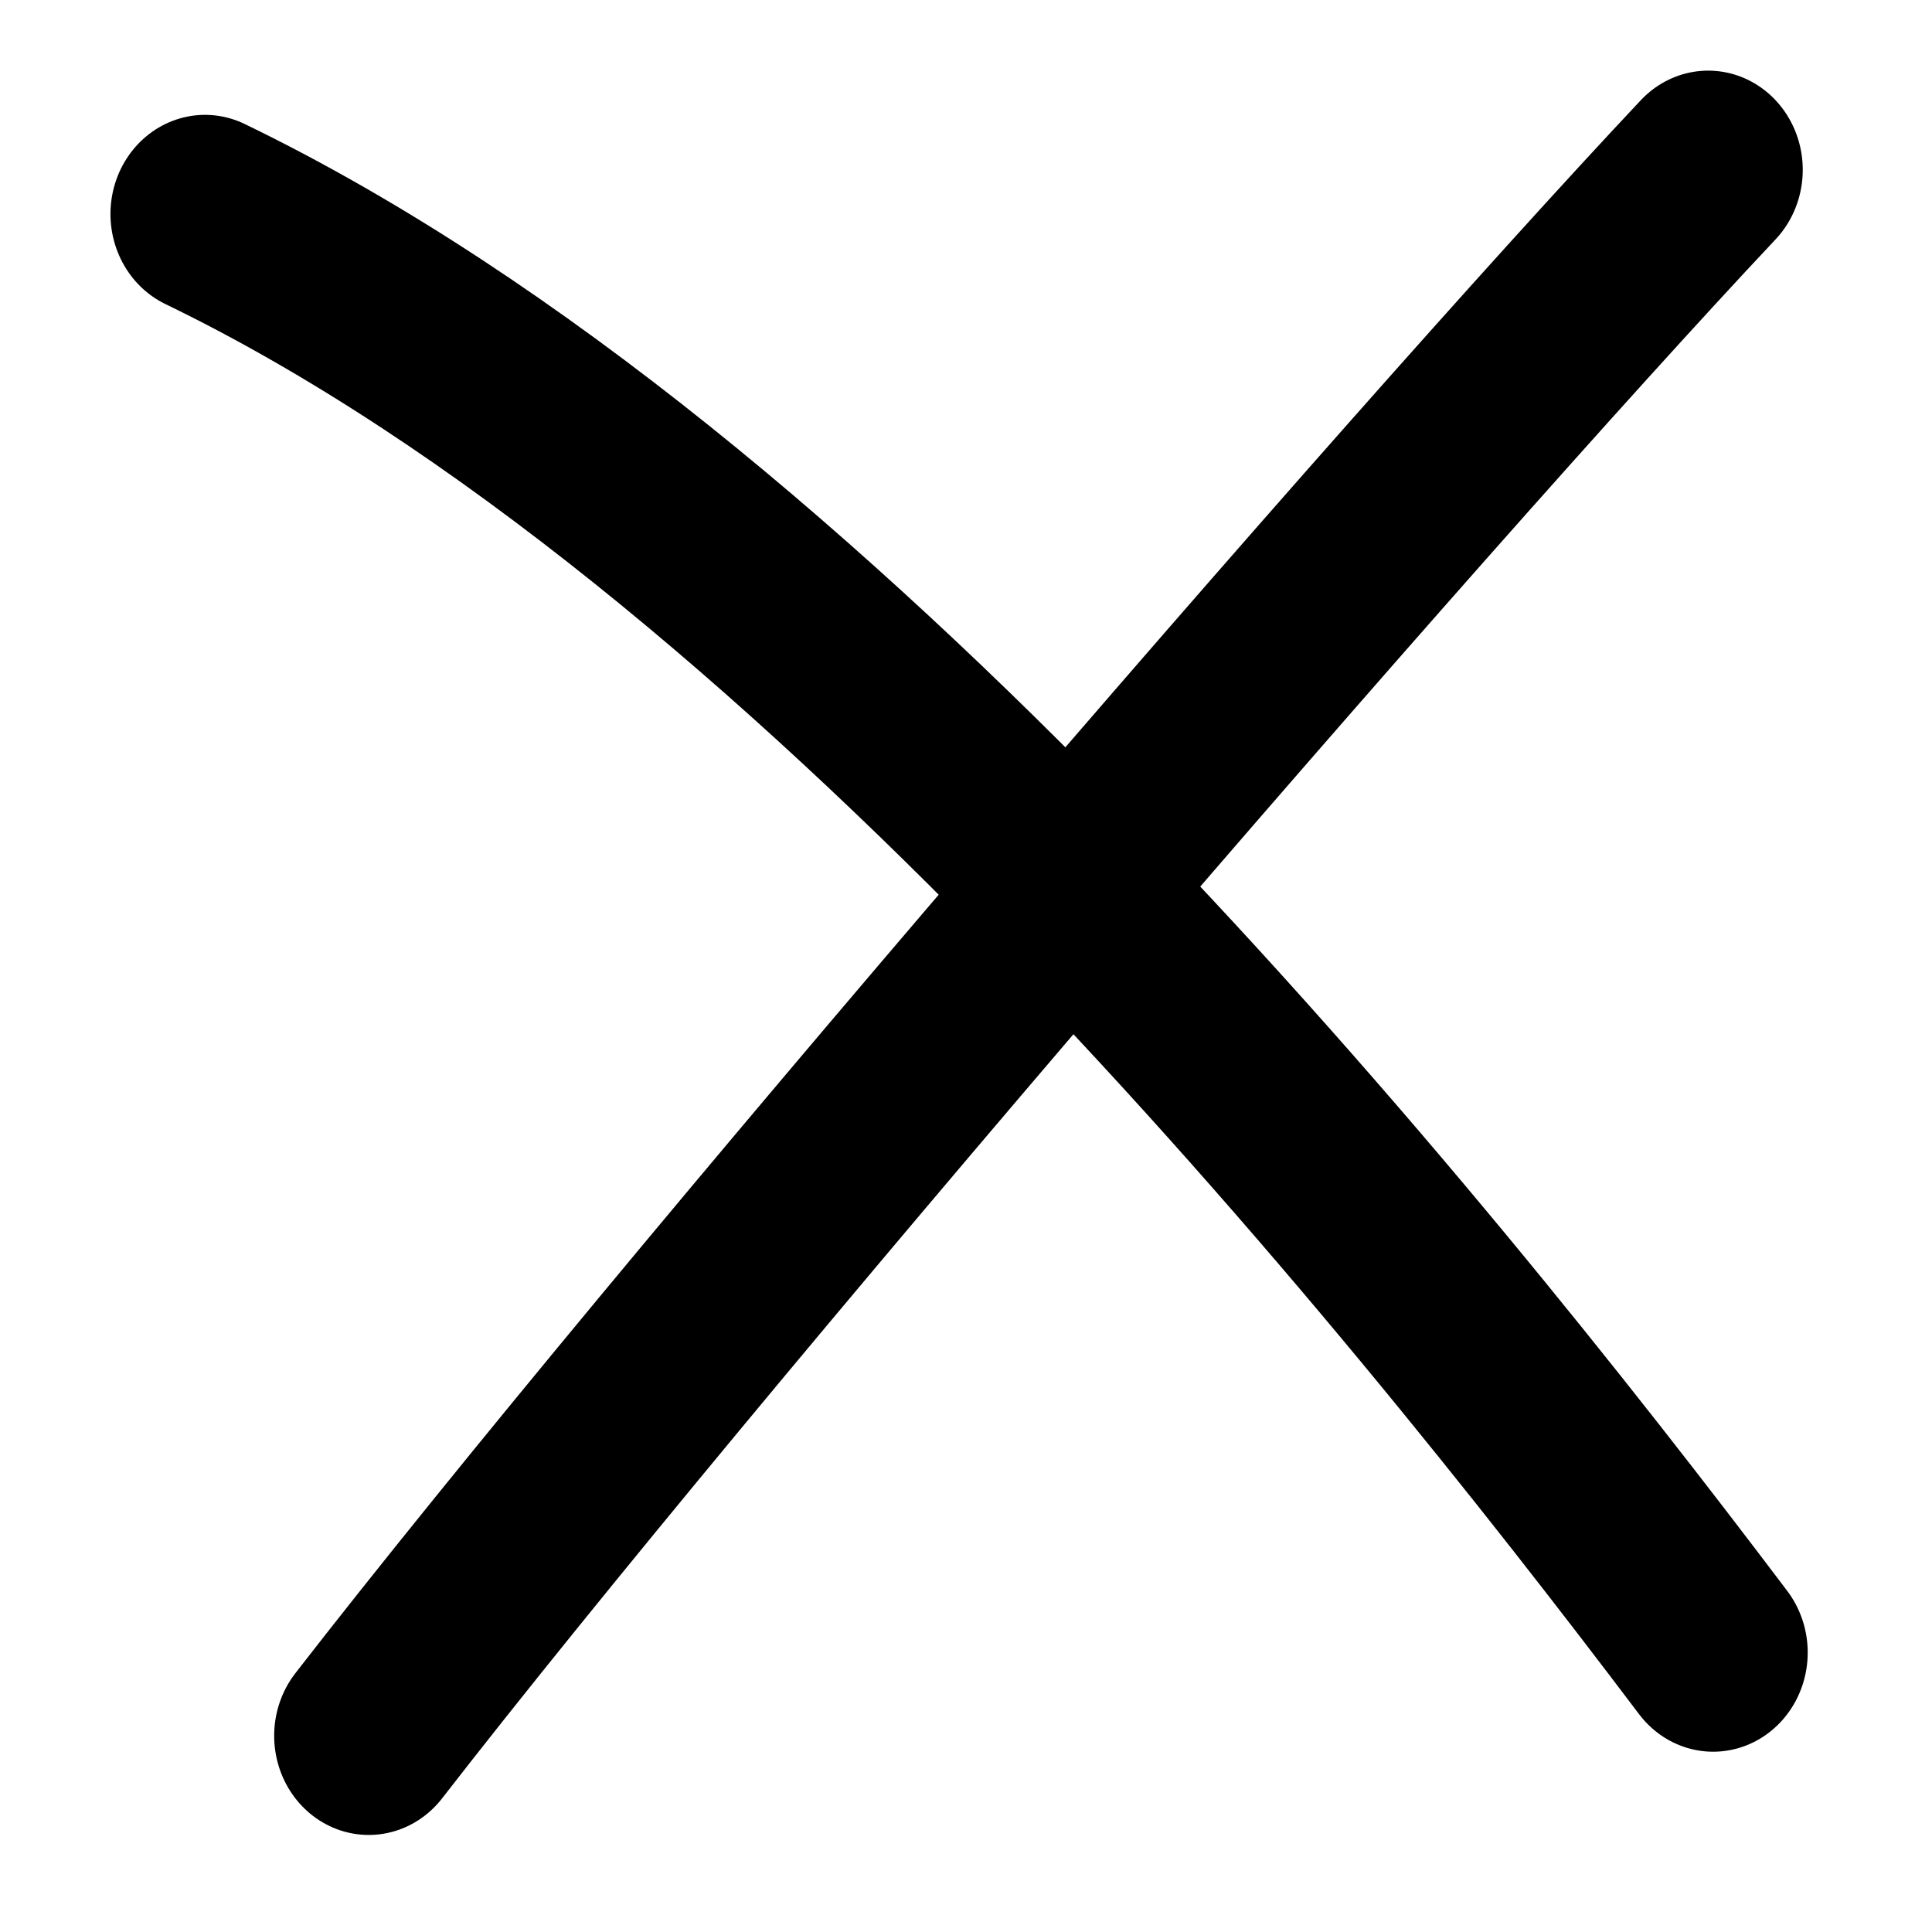
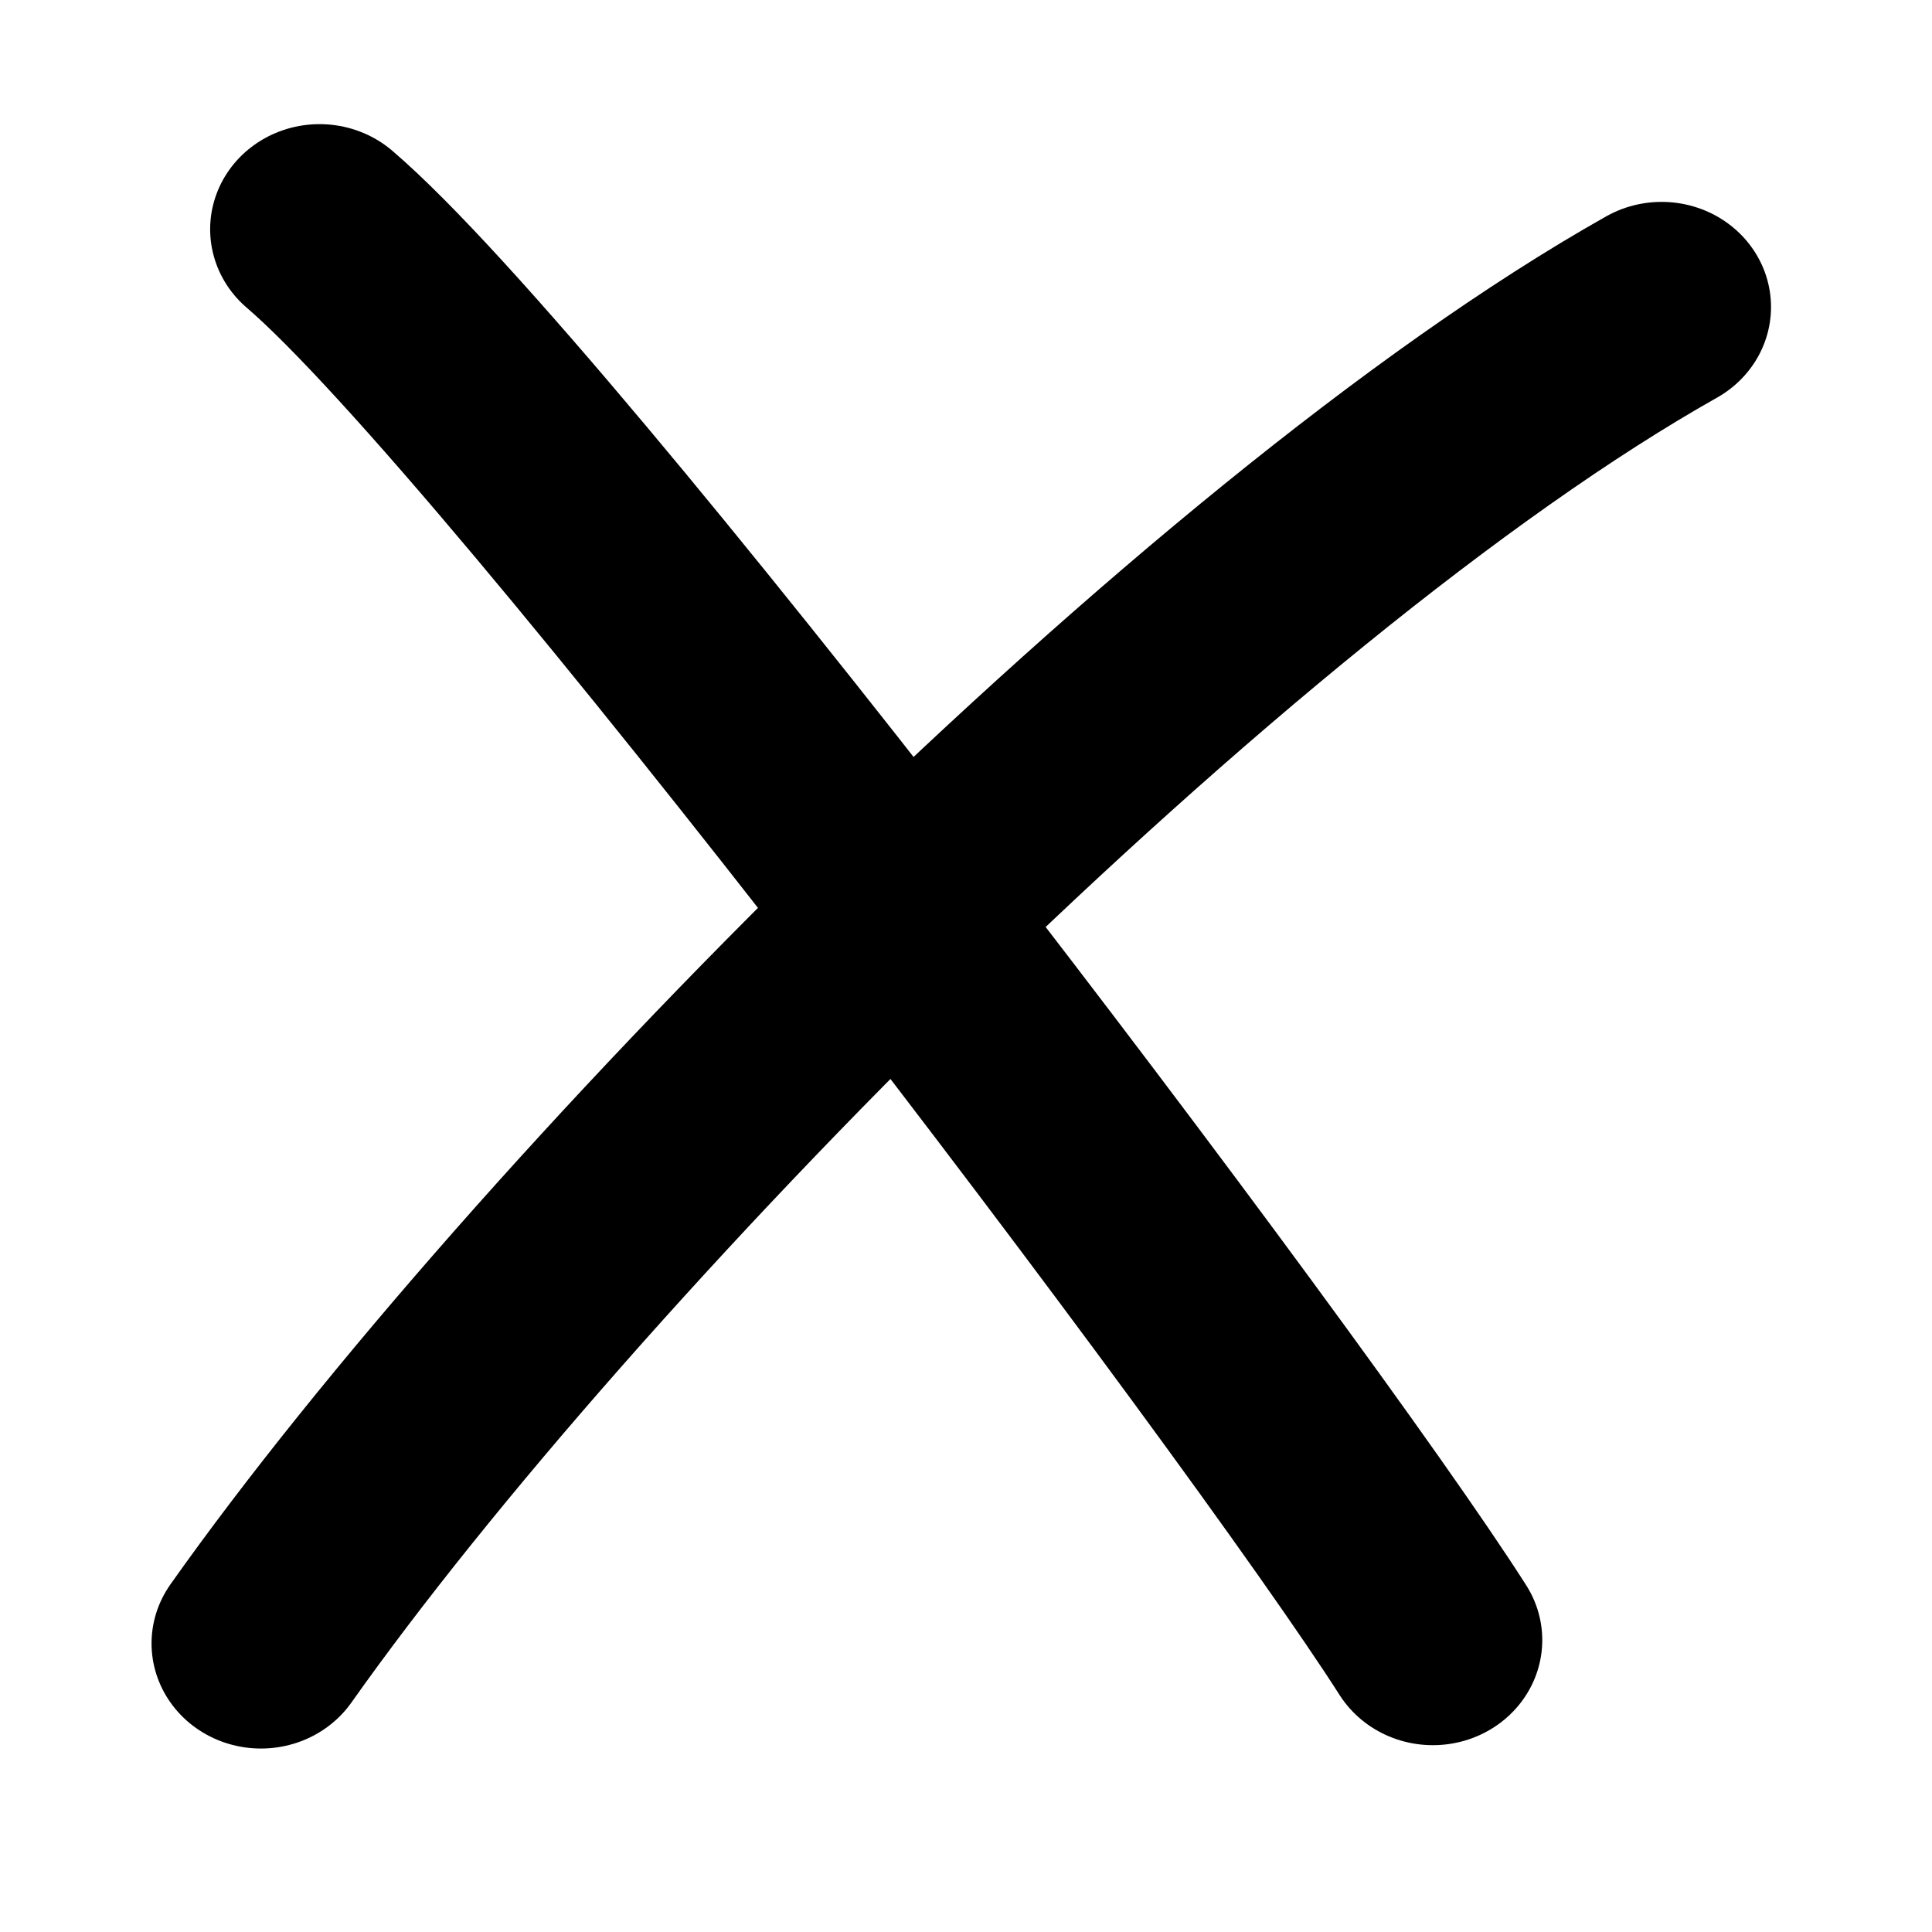
<svg xmlns="http://www.w3.org/2000/svg" width="7.68pt" height="7.68pt" viewBox="0 0 7.68 7.68">
  <defs />
  <path id="shape0" transform="matrix(0.4188134 0 0 0.4886295 -34.69494 0.8277987)" fill="none" stroke="#000000" stroke-width="1.09" stroke-linecap="round" stroke-linejoin="miter" stroke-miterlimit="1.92" d="M0.233 0C-0.15 0 0.012 11.186 0.202 12.611" />
  <path id="shape1" transform="matrix(0.4188134 0 0 0.4886295 -37.796 3.169822)" fill="none" stroke="#000000" stroke-width="1.09" stroke-linecap="round" stroke-linejoin="miter" stroke-miterlimit="1.92" d="M0.962 1.241C-3.842 1.241 10.674 1.223 15.319 0" />
  <path id="shape2" transform="matrix(0.3920438 0.02613725 -0.02744112 0.3601296 -28.70554 0.48)" fill="none" stroke="#000000" stroke-width="1.09" stroke-linecap="round" stroke-linejoin="miter" stroke-miterlimit="1.92" d="M9.608 0C5.701 4.734 3.813 8.256 0 12.372" />
  <path id="shape3" transform="matrix(0.4321496 0.02881107 -0.03022658 0.3966851 -27.46758 1.45789)" fill="none" stroke="#000000" stroke-width="1.09" stroke-linecap="round" stroke-linejoin="miter" stroke-miterlimit="1.92" d="M8.589 0C5.309 4.351 3.498 6.696 0 10.909" />
  <path id="shape4" transform="matrix(0.4528929 0.03019401 -0.02945861 0.3866066 -29.92817 5.163473)" fill="none" stroke="#000000" stroke-width="1.09" stroke-linecap="round" stroke-linejoin="miter" stroke-miterlimit="1.92" d="M1.537 0.008C1.537 -0.212 0.251 4.203 0 5.184" />
  <path id="shape5" transform="matrix(0.4321496 0.02881107 -0.03022658 0.3966851 -29.81828 5.851813)" fill="none" stroke="#000000" stroke-width="1.09" stroke-linecap="round" stroke-linejoin="miter" stroke-miterlimit="1.92" d="M4.28 0C3.535 1.614 1.176 2.333 0 3.509" />
  <path id="shape6" transform="matrix(0.3920438 0.02613725 -0.02744112 0.3601296 -29.1684 5.400522)" fill="none" stroke="#000000" stroke-width="1.09" stroke-linecap="round" stroke-linejoin="miter" stroke-miterlimit="1.92" d="M0 0C0.124 0.062 4.136 3.273 2.364 2.036" />
  <path id="shape7" transform="matrix(0.4528929 0.03019401 -0.02945861 0.3866066 -29.69971 6.217096)" fill="none" stroke="#000000" stroke-width="1.09" stroke-linecap="round" stroke-linejoin="miter" stroke-miterlimit="1.92" d="M1.327 1.159C-0.682 -0.793 2.278 2.347 0 0" />
  <path id="shape8" transform="matrix(0.3920438 0.02613725 -0.02744112 0.3601296 -24.74258 0.6312557)" fill="none" stroke="#000000" stroke-width="1.09" stroke-linecap="round" stroke-linejoin="miter" stroke-miterlimit="1.92" d="M0 0C1.474 1.069 1.823 1.109 3.042 2.05" />
  <path id="shape9" transform="matrix(0.3920438 0.02613725 -0.02744112 0.3601296 -25.27061 1.234978)" fill="none" stroke="#000000" stroke-width="1.09" stroke-linecap="round" stroke-linejoin="miter" stroke-miterlimit="1.92" d="M0.146 0.045C-0.619 -0.338 1.835 1.855 2.673 2.023" />
-   <path id="shape10" transform="matrix(0.6390445 0 0 0.6470252 -21.37959 0.731021)" fill="none" stroke="#000000" stroke-width="0.96" stroke-linecap="round" stroke-linejoin="miter" stroke-miterlimit="1.92" d="M0 8.31C0.345 9.536 5.162 10.485 7.029 7.446C11.168 0.443 0.32 -3.035 0.32 3.382" />
+   <path id="shape10" transform="matrix(0.6390445 0 0 0.6470252 -21.37959 0.731023)" fill="none" stroke="#000000" stroke-width="0.96" stroke-linecap="round" stroke-linejoin="miter" stroke-miterlimit="1.92" d="M0 8.31C0.345 9.536 5.162 10.485 7.029 7.446C11.168 0.443 0.32 -3.035 0.32 3.382" />
  <path id="shape11" transform="matrix(0.6390445 0 0 0.6470252 -22.15667 1.442088)" fill="none" stroke="#000000" stroke-width="0.96" stroke-linecap="round" stroke-linejoin="miter" stroke-miterlimit="1.92" d="M0 0C0.301 1.604 0.865 4.371 1.493 3.307" />
  <path id="shape12" transform="matrix(0.6390445 0 0 0.6470252 -21.0933 2.491131)" fill="none" stroke="#000000" stroke-width="0.96" stroke-linecap="round" stroke-linejoin="miter" stroke-miterlimit="1.92" d="M2.485 0C1.643 0.565 0.61 1.425 0 1.973" />
  <path id="shape13" transform="matrix(0.8135 0 0 0.9895566 -14.33508 3.77631)" fill="none" stroke="#000000" stroke-width="0.72" stroke-linecap="round" stroke-linejoin="miter" stroke-miterlimit="1.92" d="M0 0.355C3.057 0.236 2.84 0.289 7.074 0" />
  <path id="shape14" transform="matrix(0.8135 0 0 0.9895566 -14.567 0.771)" fill="none" stroke="#000000" stroke-width="0.72" stroke-linecap="round" stroke-linejoin="miter" stroke-miterlimit="1.92" d="M0 3.456C1.585 1.45 2.263 1.04 3.728 0" />
  <path id="shape15" transform="matrix(0.8135 0 0 0.9895566 -14.43033 4.23049)" fill="none" stroke="#000000" stroke-width="0.72" stroke-linecap="round" stroke-linejoin="miter" stroke-miterlimit="1.92" d="M0 0C1.256 1.008 1.625 1.565 3.744 2.728" />
  <path id="shape16" transform="matrix(1.144039 0 0 1.107763 -4.126192 0.8333333)" fill="none" stroke="#000000" stroke-width="0.61" stroke-linecap="round" stroke-linejoin="miter" stroke-miterlimit="1.92" d="M0 0C0.773 0.853 1.819 1.744 2.741 2.709" />
  <path id="shape17" transform="matrix(1.144039 0 0 1.107763 -4.39466 3.746011)" fill="none" stroke="#000000" stroke-width="0.61" stroke-linecap="round" stroke-linejoin="miter" stroke-miterlimit="1.92" d="M2.939 0C1.755 1.134 1.105 2.172 0 2.901" />
  <path id="shape18" transform="matrix(1.144039 0 0 1.107763 -6.798667 3.728008)" fill="none" stroke="#000000" stroke-width="0.61" stroke-linecap="round" stroke-linejoin="miter" stroke-miterlimit="1.92" d="M4.8 0.022C2.443 -0.083 2.076 0.233 0 0.134" />
-   <path id="shape19" transform="matrix(1.232525 0 0 1.292566 1.465773 0.675)" fill="none" stroke="#000000" stroke-width="0.61" stroke-linecap="round" stroke-linejoin="miter" stroke-miterlimit="1.92" d="M0 4.816C1.021 3.561 3.357 0.976 4.32 0" />
-   <path id="shape20" transform="matrix(1.232525 0 0 1.292566 0.815 0.850789)" fill="none" stroke="#000000" stroke-width="0.61" stroke-linecap="round" stroke-linejoin="miter" stroke-miterlimit="1.92" d="M4.864 4.424C3.874 3.174 1.944 0.896 0 0" />
  <path id="shape21" transform="matrix(1.232525 0 0 1.292566 6.780419 0.675)" fill="none" stroke="#000000" stroke-width="0.61" stroke-linecap="round" stroke-linejoin="miter" stroke-miterlimit="1.92" d="M0 0" />
  <path id="shape22" transform="matrix(1.290343 0 0 1.172247 8.758405 2.531123)" fill="none" stroke="#000000" stroke-width="0.61" stroke-linecap="round" stroke-linejoin="miter" stroke-miterlimit="1.92" d="M0 0C2.819 0.451 3.8 1.203 4.419 3.701" />
  <path id="shape23" transform="matrix(1.372312 0.2695581 -0.290567 1.220885 9.109016 0.2390623)" fill="none" stroke="#000000" stroke-width="0.61" stroke-linecap="round" stroke-linejoin="miter" stroke-miterlimit="1.92" d="M0 1.584C1.236 0.629 0.598 0.747 2.311 0" />
  <path id="shape24" transform="matrix(1.372312 0.2695581 -0.290567 1.220885 8.531925 2.69349)" fill="none" stroke="#000000" stroke-width="0.61" stroke-linecap="round" stroke-linejoin="miter" stroke-miterlimit="1.92" d="M0 0C0.681 1.019 0.857 0.693 1.963 1.744" />
  <path id="shape25" transform="matrix(0.7547838 0 0 0.893605 17.2513 3.455664)" fill="none" stroke="#000000" stroke-width="0.61" stroke-linecap="round" stroke-linejoin="miter" stroke-miterlimit="1.92" d="M0 2.264C3.229 2.167 9.538 2.827 6.288 0" />
-   <path id="shape26" transform="matrix(0.7547838 0 0 0.893605 17.20495 1.019998)" fill="none" stroke="#000000" stroke-width="0.61" stroke-linecap="round" stroke-linejoin="miter" stroke-miterlimit="1.92" d="M0.061 2.142C-0.419 1.113 2.025 -1.414 3.733 1.038" />
-   <path id="shape27" transform="matrix(0.7547838 0 0 0.893605 20.24025 1.818954)" fill="none" stroke="#000000" stroke-width="0.61" stroke-linecap="round" stroke-linejoin="miter" stroke-miterlimit="1.92" d="M0 0.216C1.368 -0.545 2.426 0.897 2.208 1.592" />
-   <path id="shape28" transform="matrix(0.7547838 0 0 0.893605 15.84249 2.946007)" fill="none" stroke="#000000" stroke-width="0.61" stroke-linecap="round" stroke-linejoin="miter" stroke-miterlimit="1.92" d="M1.563 0.01C-0.334 -0.208 -0.774 3.096 1.771 2.826" />
+   <path id="shape26" transform="matrix(0.7547838 0 0 0.893605 17.20495 1.019995)" fill="none" stroke="#000000" stroke-width="0.61" stroke-linecap="round" stroke-linejoin="miter" stroke-miterlimit="1.92" d="M0.061 2.142C-0.419 1.113 2.025 -1.414 3.733 1.038" />
+   <path id="shape27" transform="matrix(0.7547838 0 0 0.893605 20.24025 1.818955)" fill="none" stroke="#000000" stroke-width="0.61" stroke-linecap="round" stroke-linejoin="miter" stroke-miterlimit="1.92" d="M0 0.216C1.368 -0.545 2.426 0.897 2.208 1.592" />
+   <path id="shape28" transform="matrix(0.7547838 0 0 0.893605 15.84249 2.946008)" fill="none" stroke="#000000" stroke-width="0.61" stroke-linecap="round" stroke-linejoin="miter" stroke-miterlimit="1.92" d="M1.563 0.01C-0.334 -0.208 -0.774 3.096 1.771 2.826" />
  <path id="shape29" transform="matrix(0.7547838 0 0 0.893605 16.98562 1.110845)" fill="none" stroke="#000000" stroke-width="0.61" stroke-linecap="round" stroke-linejoin="miter" stroke-miterlimit="1.92" d="M7.368 0C5.383 1.529 1.634 4.557 0 6.512" />
+   <path id="shape30" transform="matrix(0.4969282 0 0 0.5187606 -14.235 9.833965)" fill="none" stroke="#000000" stroke-width="1.44" stroke-linecap="round" stroke-linejoin="bevel" d="M0 9.579C0.903 5.194 5.327 0.292 11.285 0" />
+   <path id="shape31" transform="matrix(0.4969282 0 0 0.5187606 -11.98246 8.611)" fill="none" stroke="#000000" stroke-width="1.44" stroke-linecap="round" stroke-linejoin="bevel" d="M0.971 0.107C-2.699 -0.112 5.113 -0.213 6.582 2.069" />
+   <path id="shape32" transform="matrix(0.4969282 0 0 0.5187606 -10.57363 9.833965)" fill="none" stroke="#000000" stroke-width="1.44" stroke-linecap="round" stroke-linejoin="bevel" d="M0 5.323C1.669 2.256 2.829 1.982 3.907 0" />
+   <path id="shape33" transform="matrix(0.5605613 0 0 0.5346604 -21.69152 9.913196)" fill="none" stroke="#000000" stroke-width="1.44" stroke-linecap="round" stroke-linejoin="bevel" d="M0 0C3.328 0.844 4.144 0.915 6.66 2.823C8.431 4.07 9.672 7.634 10.048 8.861" />
+   <path id="shape34" transform="matrix(0.5605613 0 0 0.5346604 -22.03683 8.563)" fill="none" stroke="#000000" stroke-width="1.44" stroke-linecap="round" stroke-linejoin="bevel" d="M0 2.317C2.288 0.202 5.601 0 6.888 0" />
+   <path id="shape35" transform="matrix(0.5605613 0 0 0.5346604 -22.131 9.913196)" fill="none" stroke="#000000" stroke-width="1.44" stroke-linecap="round" stroke-linejoin="bevel" d="M0 0C1.977 2.425 2.661 3.079 3.805 5.347" />
+   <path id="shape36" transform="matrix(0.4100556 0 0 0.4751218 -29.25952 9.605025)" fill="none" stroke="#000000" stroke-width="1.44" stroke-linecap="round" stroke-linejoin="bevel" d="M0 0.108C3.219 0.076 9.474 0.054 11.892 0" />
+   <path id="shape37" transform="matrix(0.4100556 0 0 0.4751218 -24.85683 8.36432)" fill="none" stroke="#000000" stroke-width="1.44" stroke-linecap="round" stroke-linejoin="bevel" d="M1.411 2.591C1.363 2.351 0.146 0 0 0" />
+   <path id="shape38" transform="matrix(0.4100556 0 0 0.4751218 -28.63952 8.269506)" fill="none" stroke="#000000" stroke-width="1.44" stroke-linecap="round" stroke-linejoin="bevel" d="M8.612 0.265C5.728 -0.049 2.457 -0.127 0 0.269" />
+   <path id="shape39" transform="matrix(0.4100556 0 0 0.4751218 -29.43667 8.485567)" fill="none" stroke="#000000" stroke-width="1.44" stroke-linecap="round" stroke-linejoin="bevel" d="M1.647 0C1.071 0.635 0.67 1.093 0 2.124" />
+   <path id="shape40" transform="matrix(0.4100556 0 0 0.4751218 -28.70467 9.857789)" fill="none" stroke="#000000" stroke-width="1.44" stroke-linecap="round" stroke-linejoin="bevel" d="M0.011 0C-0.108 0.386 0.778 7.537 1.139 9.688" />
+   <path id="shape41" transform="matrix(0.4100556 0 0 0.4751218 -25.24098 10.01933)" fill="none" stroke="#000000" stroke-width="1.44" stroke-linecap="round" stroke-linejoin="bevel" d="M1.064 0C0.628 1.859 0.448 7.417 0 9.296" />
+   <path id="shape42" transform="matrix(0.4100556 0 0 0.4751218 -28.12613 14.52915)" fill="none" stroke="#000000" stroke-width="1.44" stroke-linecap="round" stroke-linejoin="bevel" d="M0 0.108C0.987 0.108 4.975 -0.043 6.048 0.012" />
+   <path id="shape43" transform="matrix(0.4100556 0 0 0.4751218 -27.42085 11.01139)" fill="none" stroke="#000000" stroke-width="1.44" stroke-linecap="round" stroke-linejoin="bevel" d="M4.36052e-05 0C-0.005 0.898 0.468 4.503 0.468 6.552" />
+   <path id="shape44" transform="matrix(0.4100556 0 0 0.4751218 -26.16278 11.03799)" fill="none" stroke="#000000" stroke-width="1.44" stroke-linecap="round" stroke-linejoin="bevel" d="M0.364 0C0.284 1.508 0.038 5.642 0 6.96" />
+   <path id="shape19" transform="matrix(0.5087309 0 0 0.5130841 -6.514611 12.29824)" fill="none" stroke="#000000" stroke-width="1.673" stroke-linecap="round" stroke-linejoin="bevel" d="M0.073 0C-0.325 1.769 0.982 4.126 1.921 4.232" />
+   <path id="shape20" transform="matrix(0.5087309 0 0 0.5130841 -5.136637 8.555333)" fill="none" stroke="#000000" stroke-width="1.673" stroke-linecap="round" stroke-linejoin="bevel" d="M0 11.122C4.823 7.416 7.77 2.334 9.075 0" />
+   <path id="shape45" transform="matrix(0.5199203 0 0 0.4995261 1.037333 1.220373)" fill="none" stroke="#000000" stroke-width="1.673" stroke-linecap="round" stroke-linejoin="bevel" d="M10.709 0C7.286 2.007 2.204 7.391 0 10.635" />
+   <path id="shape46" transform="matrix(0.5199203 0 0 0.4995261 1.270258 0.9113333)" fill="none" stroke="#000000" stroke-width="1.673" stroke-linecap="round" stroke-linejoin="bevel" d="M0 0C1.609 1.433 7.317 9.276 8.512 11.227" />
</svg>
